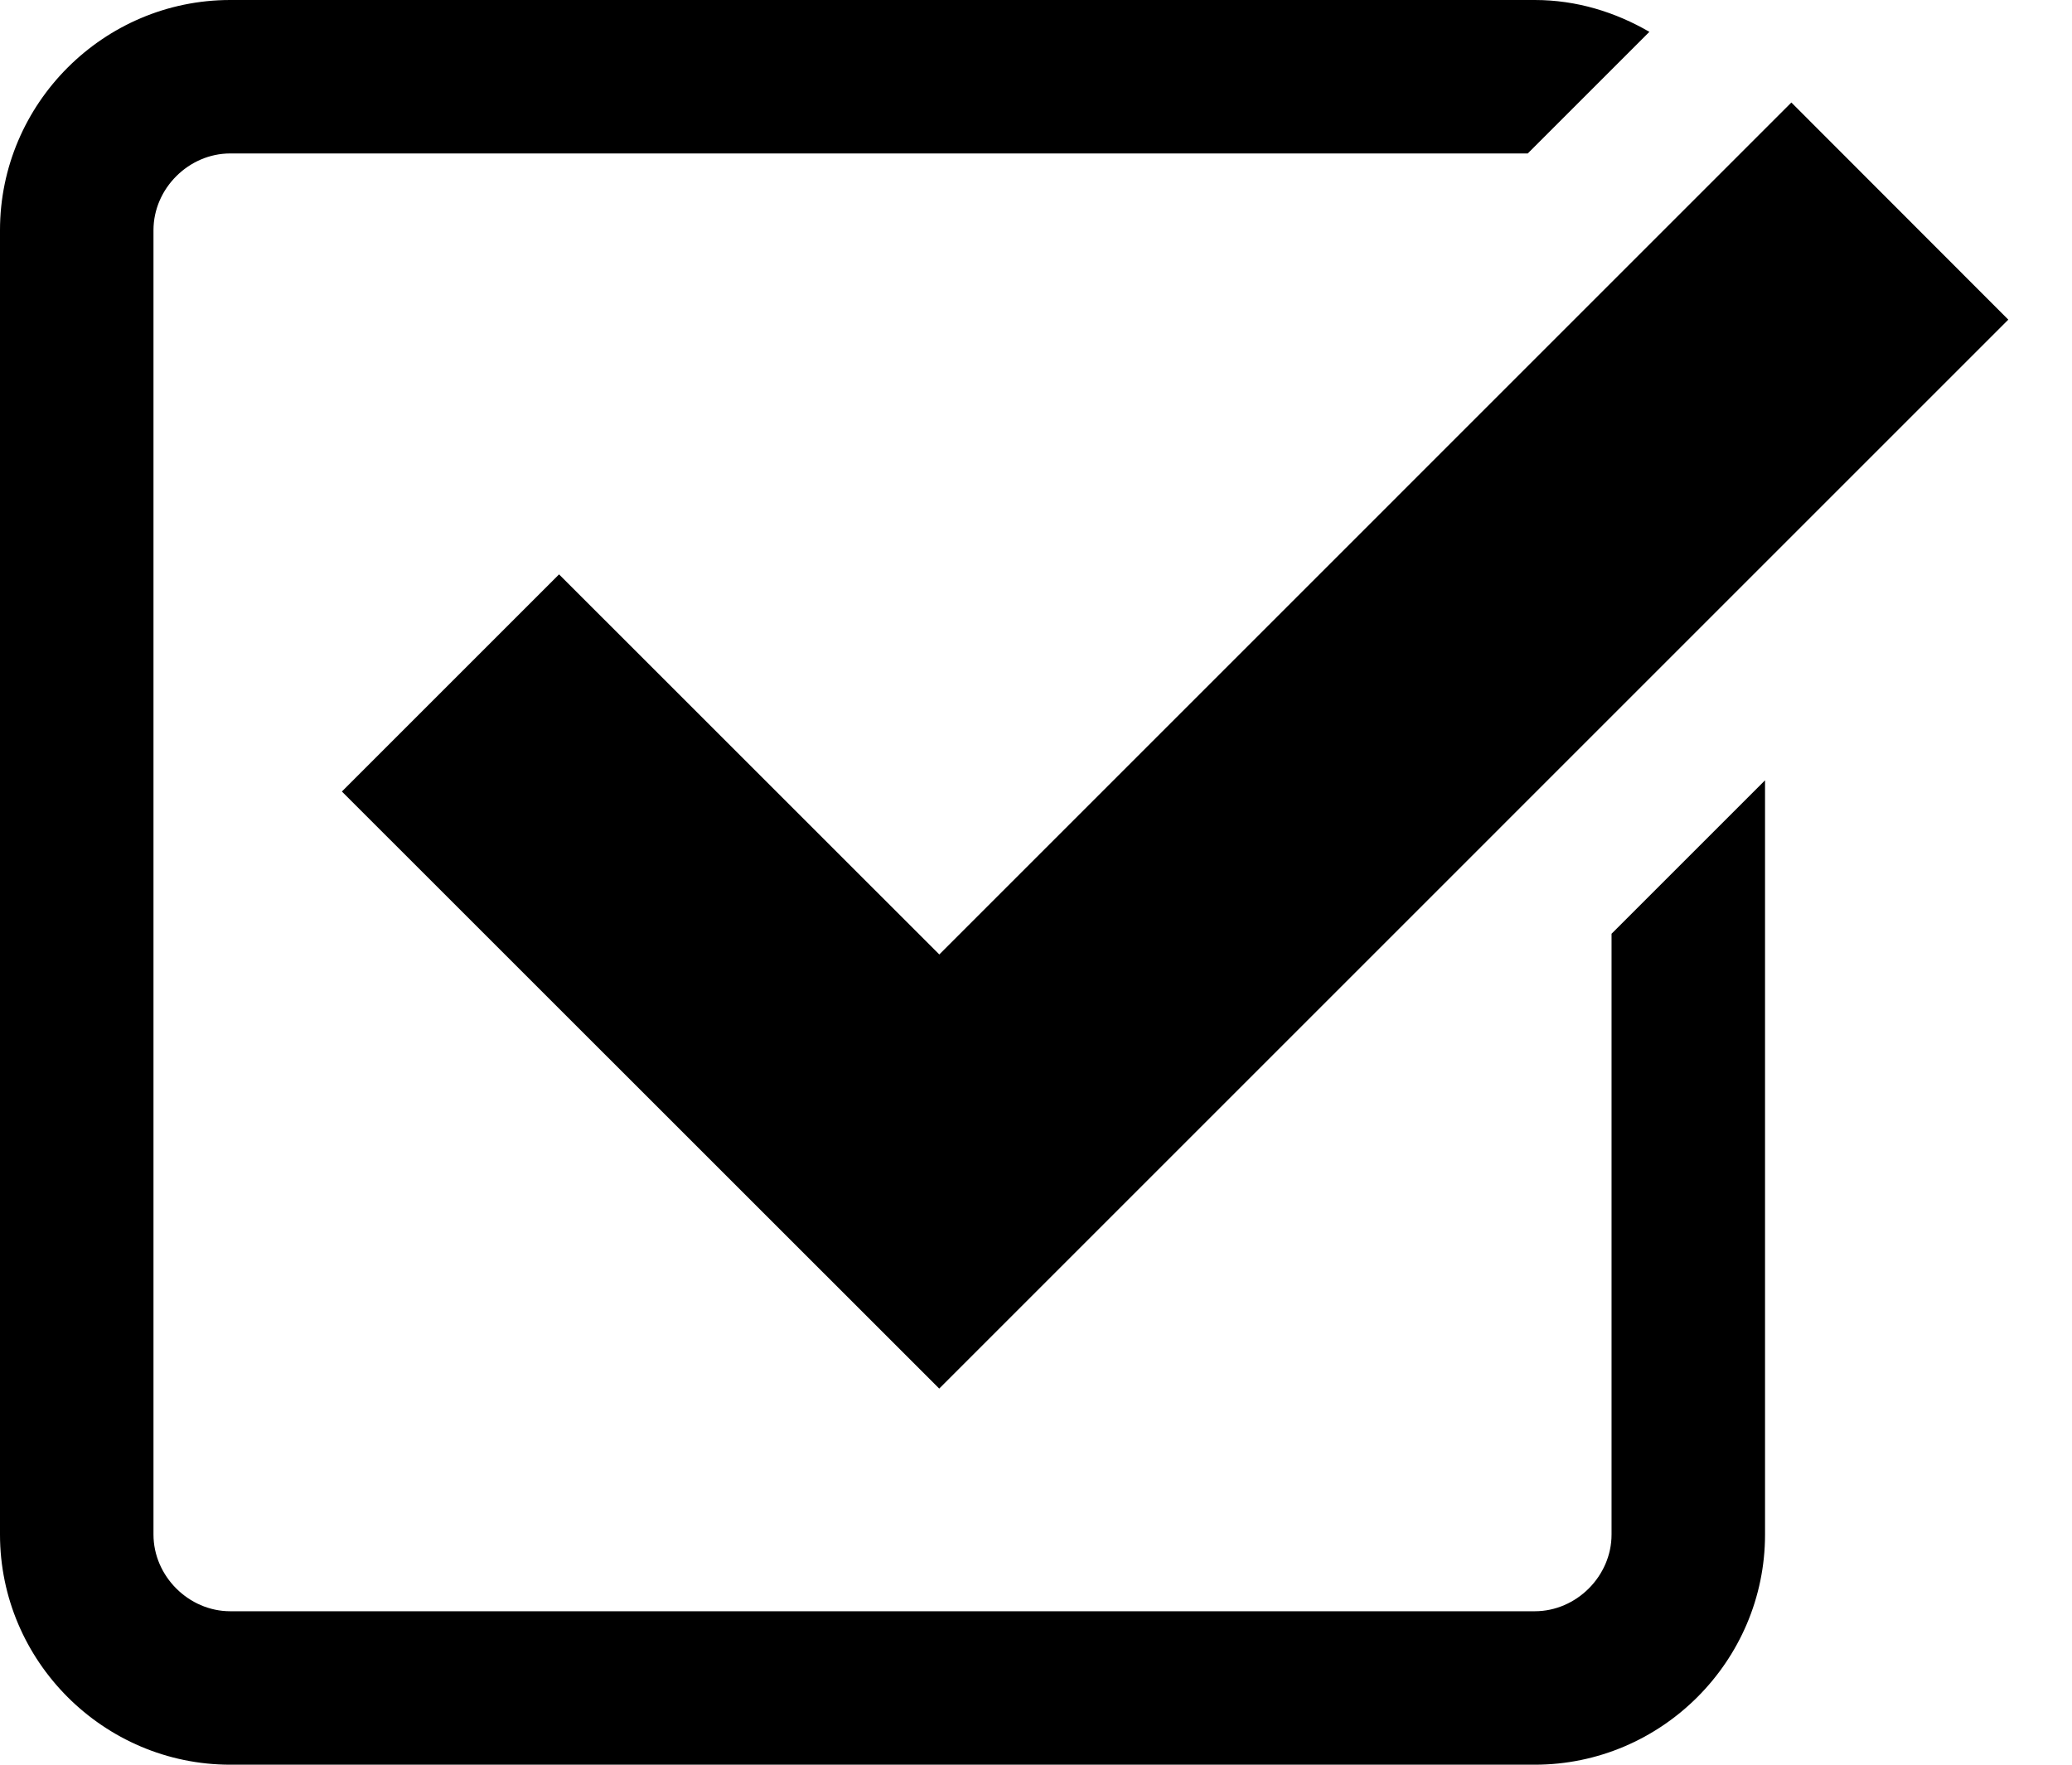
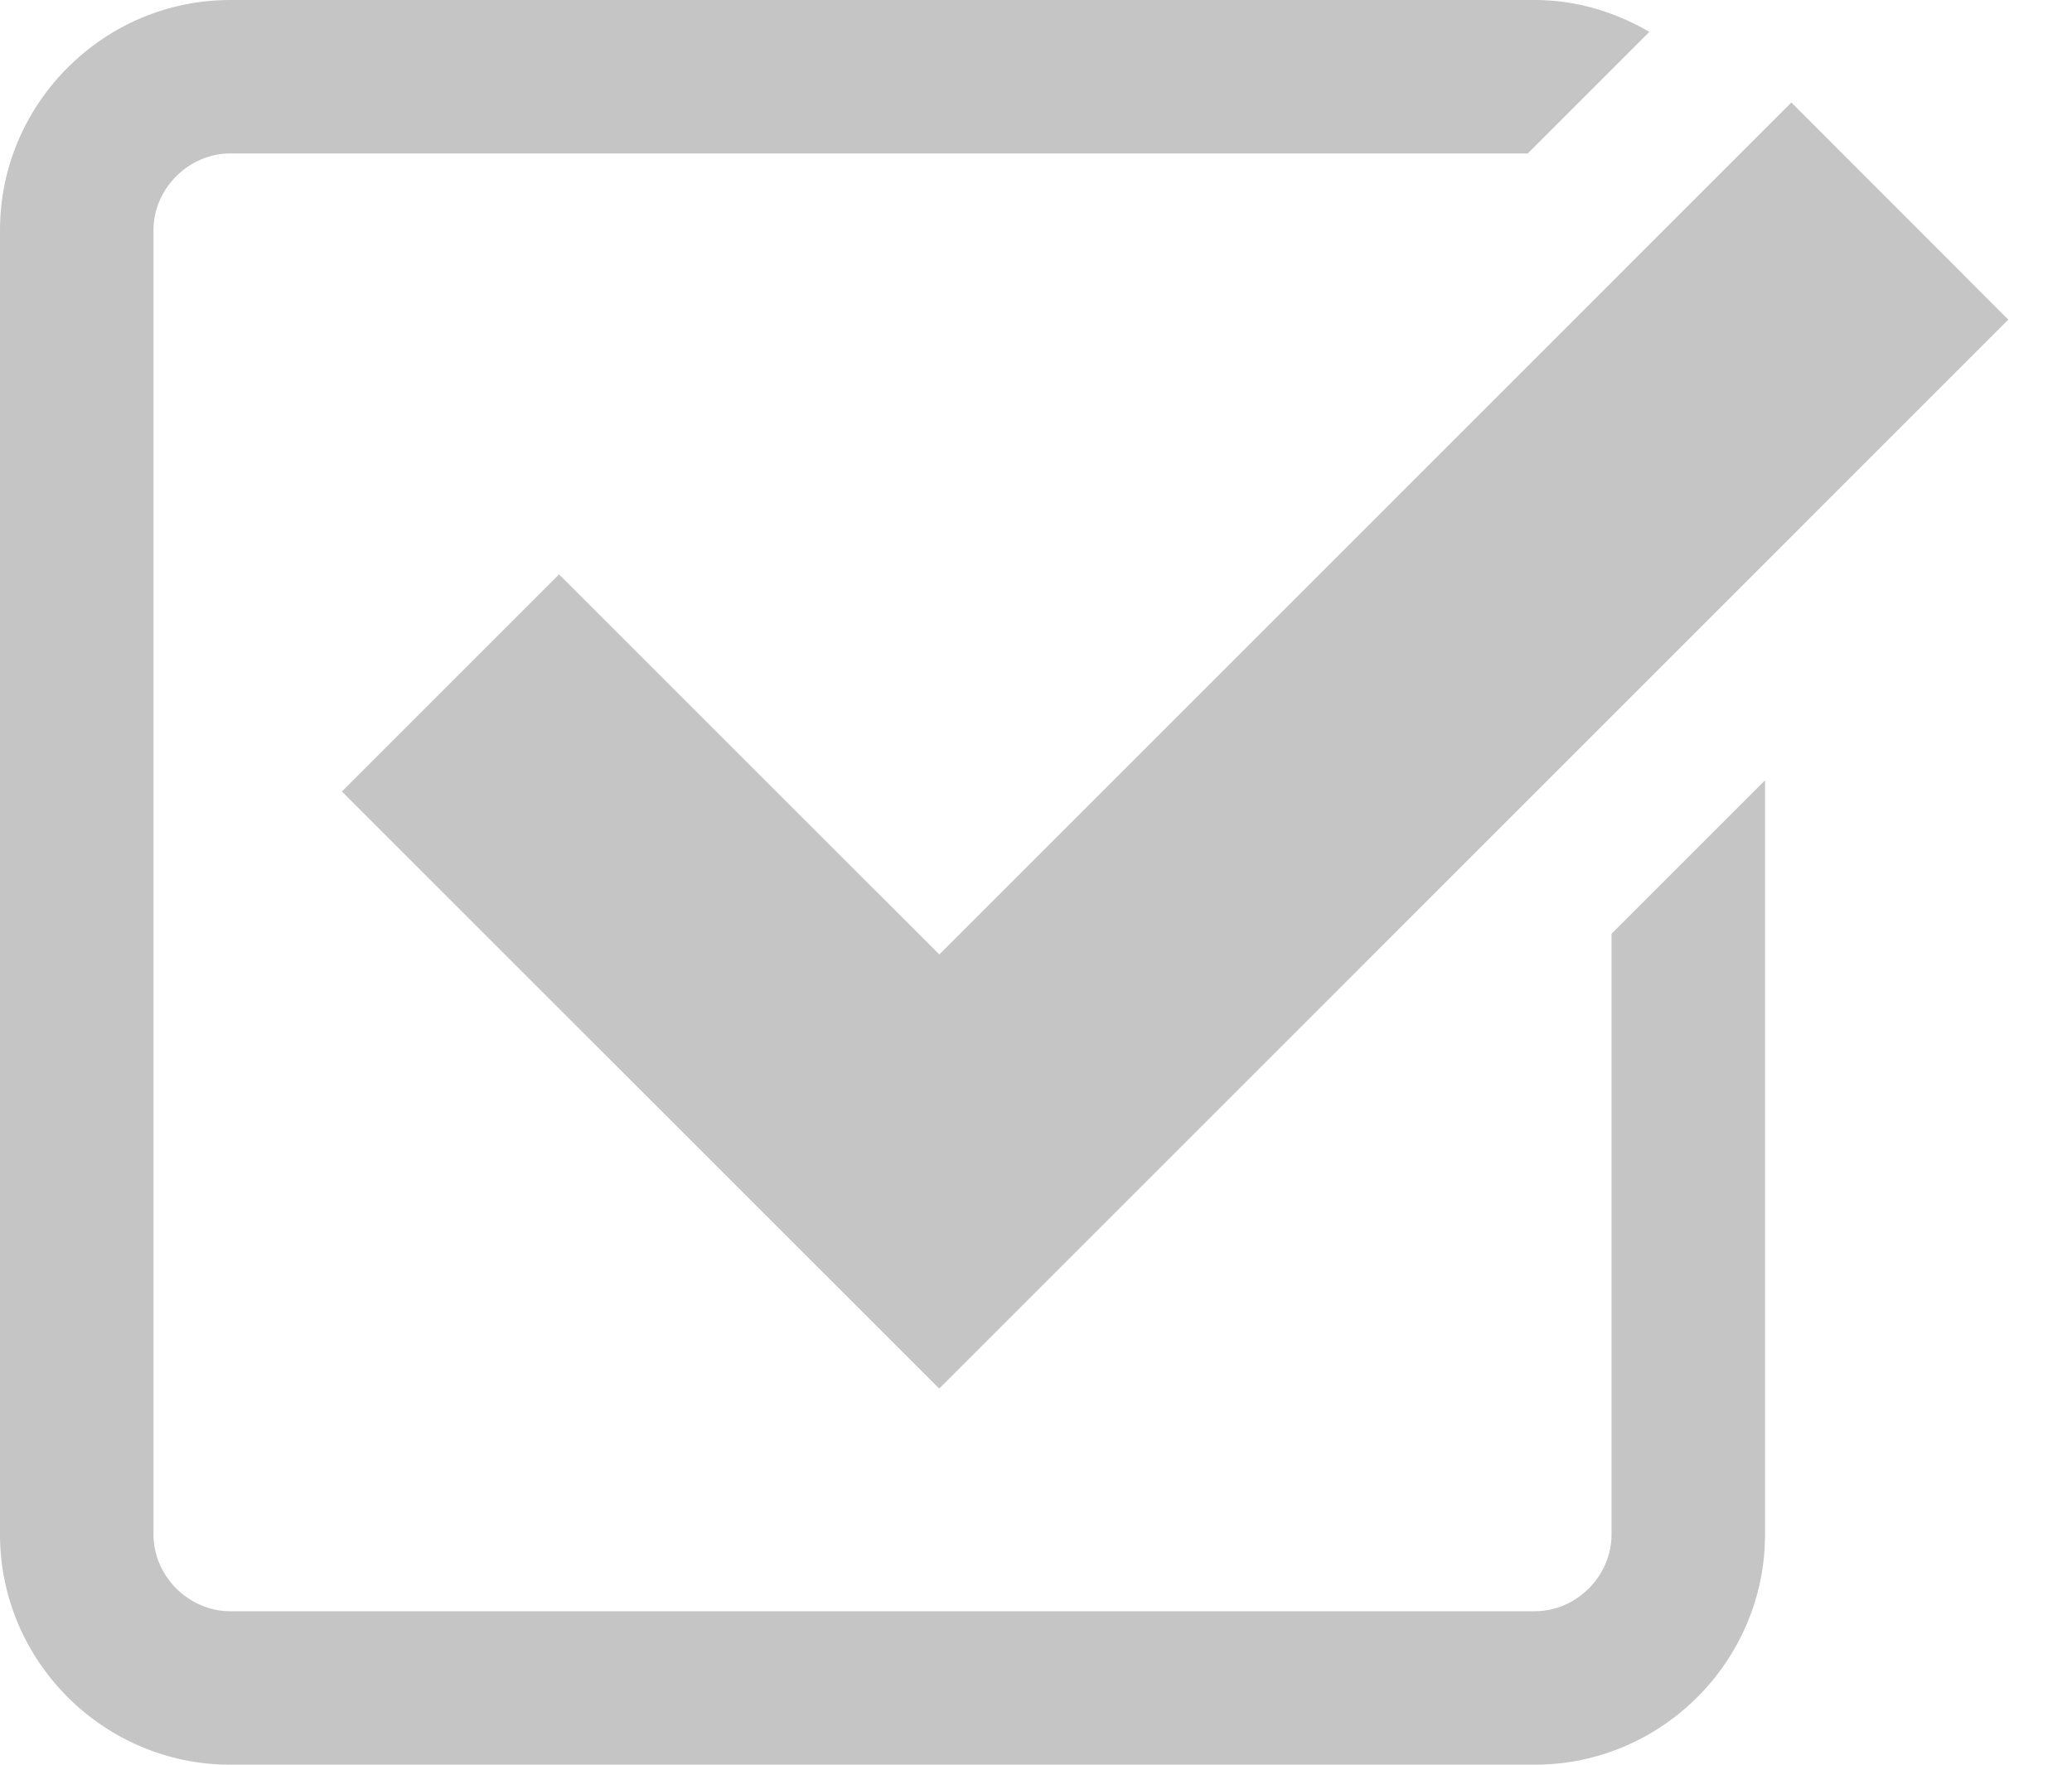
- <svg xmlns="http://www.w3.org/2000/svg" width="27" height="23" viewBox="0 0 27 23">
+ <svg xmlns="http://www.w3.org/2000/svg" fill="#C5C5C5" width="27" height="23" viewBox="0 0 27 23">
  <path d="M7.285 7.486l-2.83 2.83 7.784 7.782L26.17 4.166l-2.827-2.83L12.24 12.44" />
  <path d="M21 20c0 .542-.458 1-1 1H3c-.542 0-1-.458-1-1V3c0-.542.458-1 1-1h16.908L21.493.415C21.05.158 20.545 0 20 0H3C1.35 0 0 1.35 0 3v17c0 1.65 1.35 3 3 3h17c1.65 0 3-1.35 3-3v-9.83l-2 2V20z" />
</svg>
